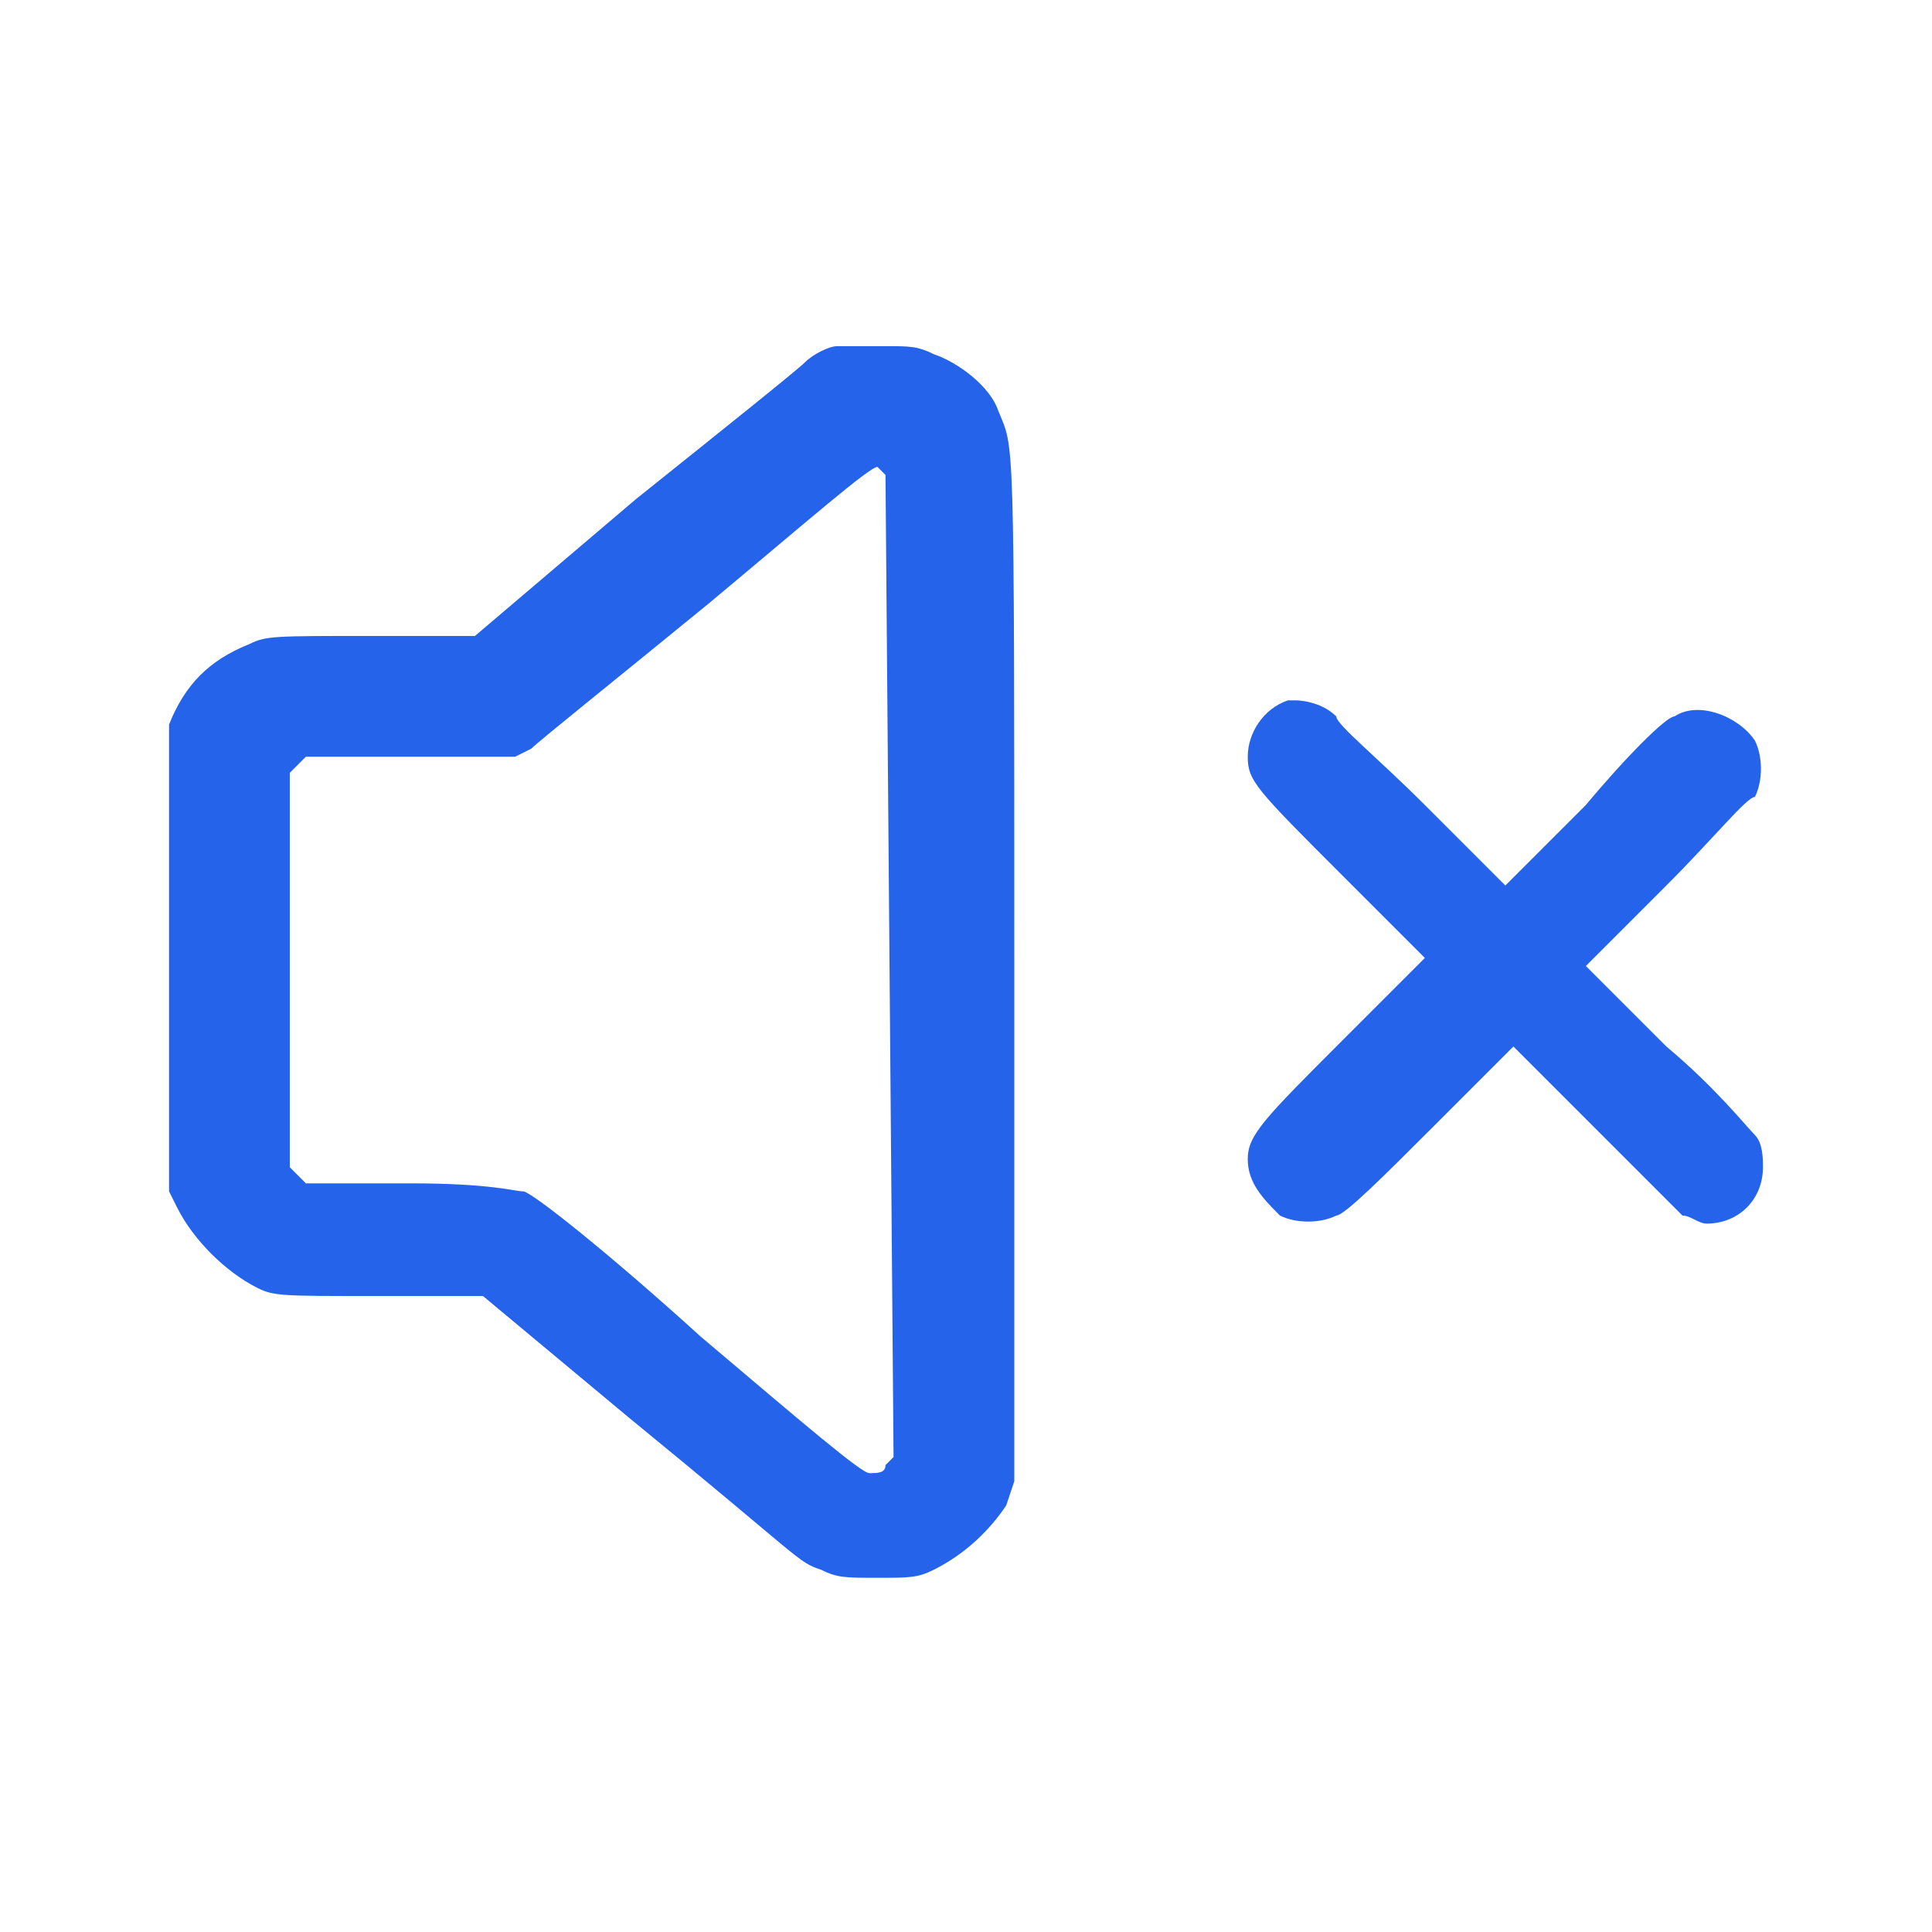
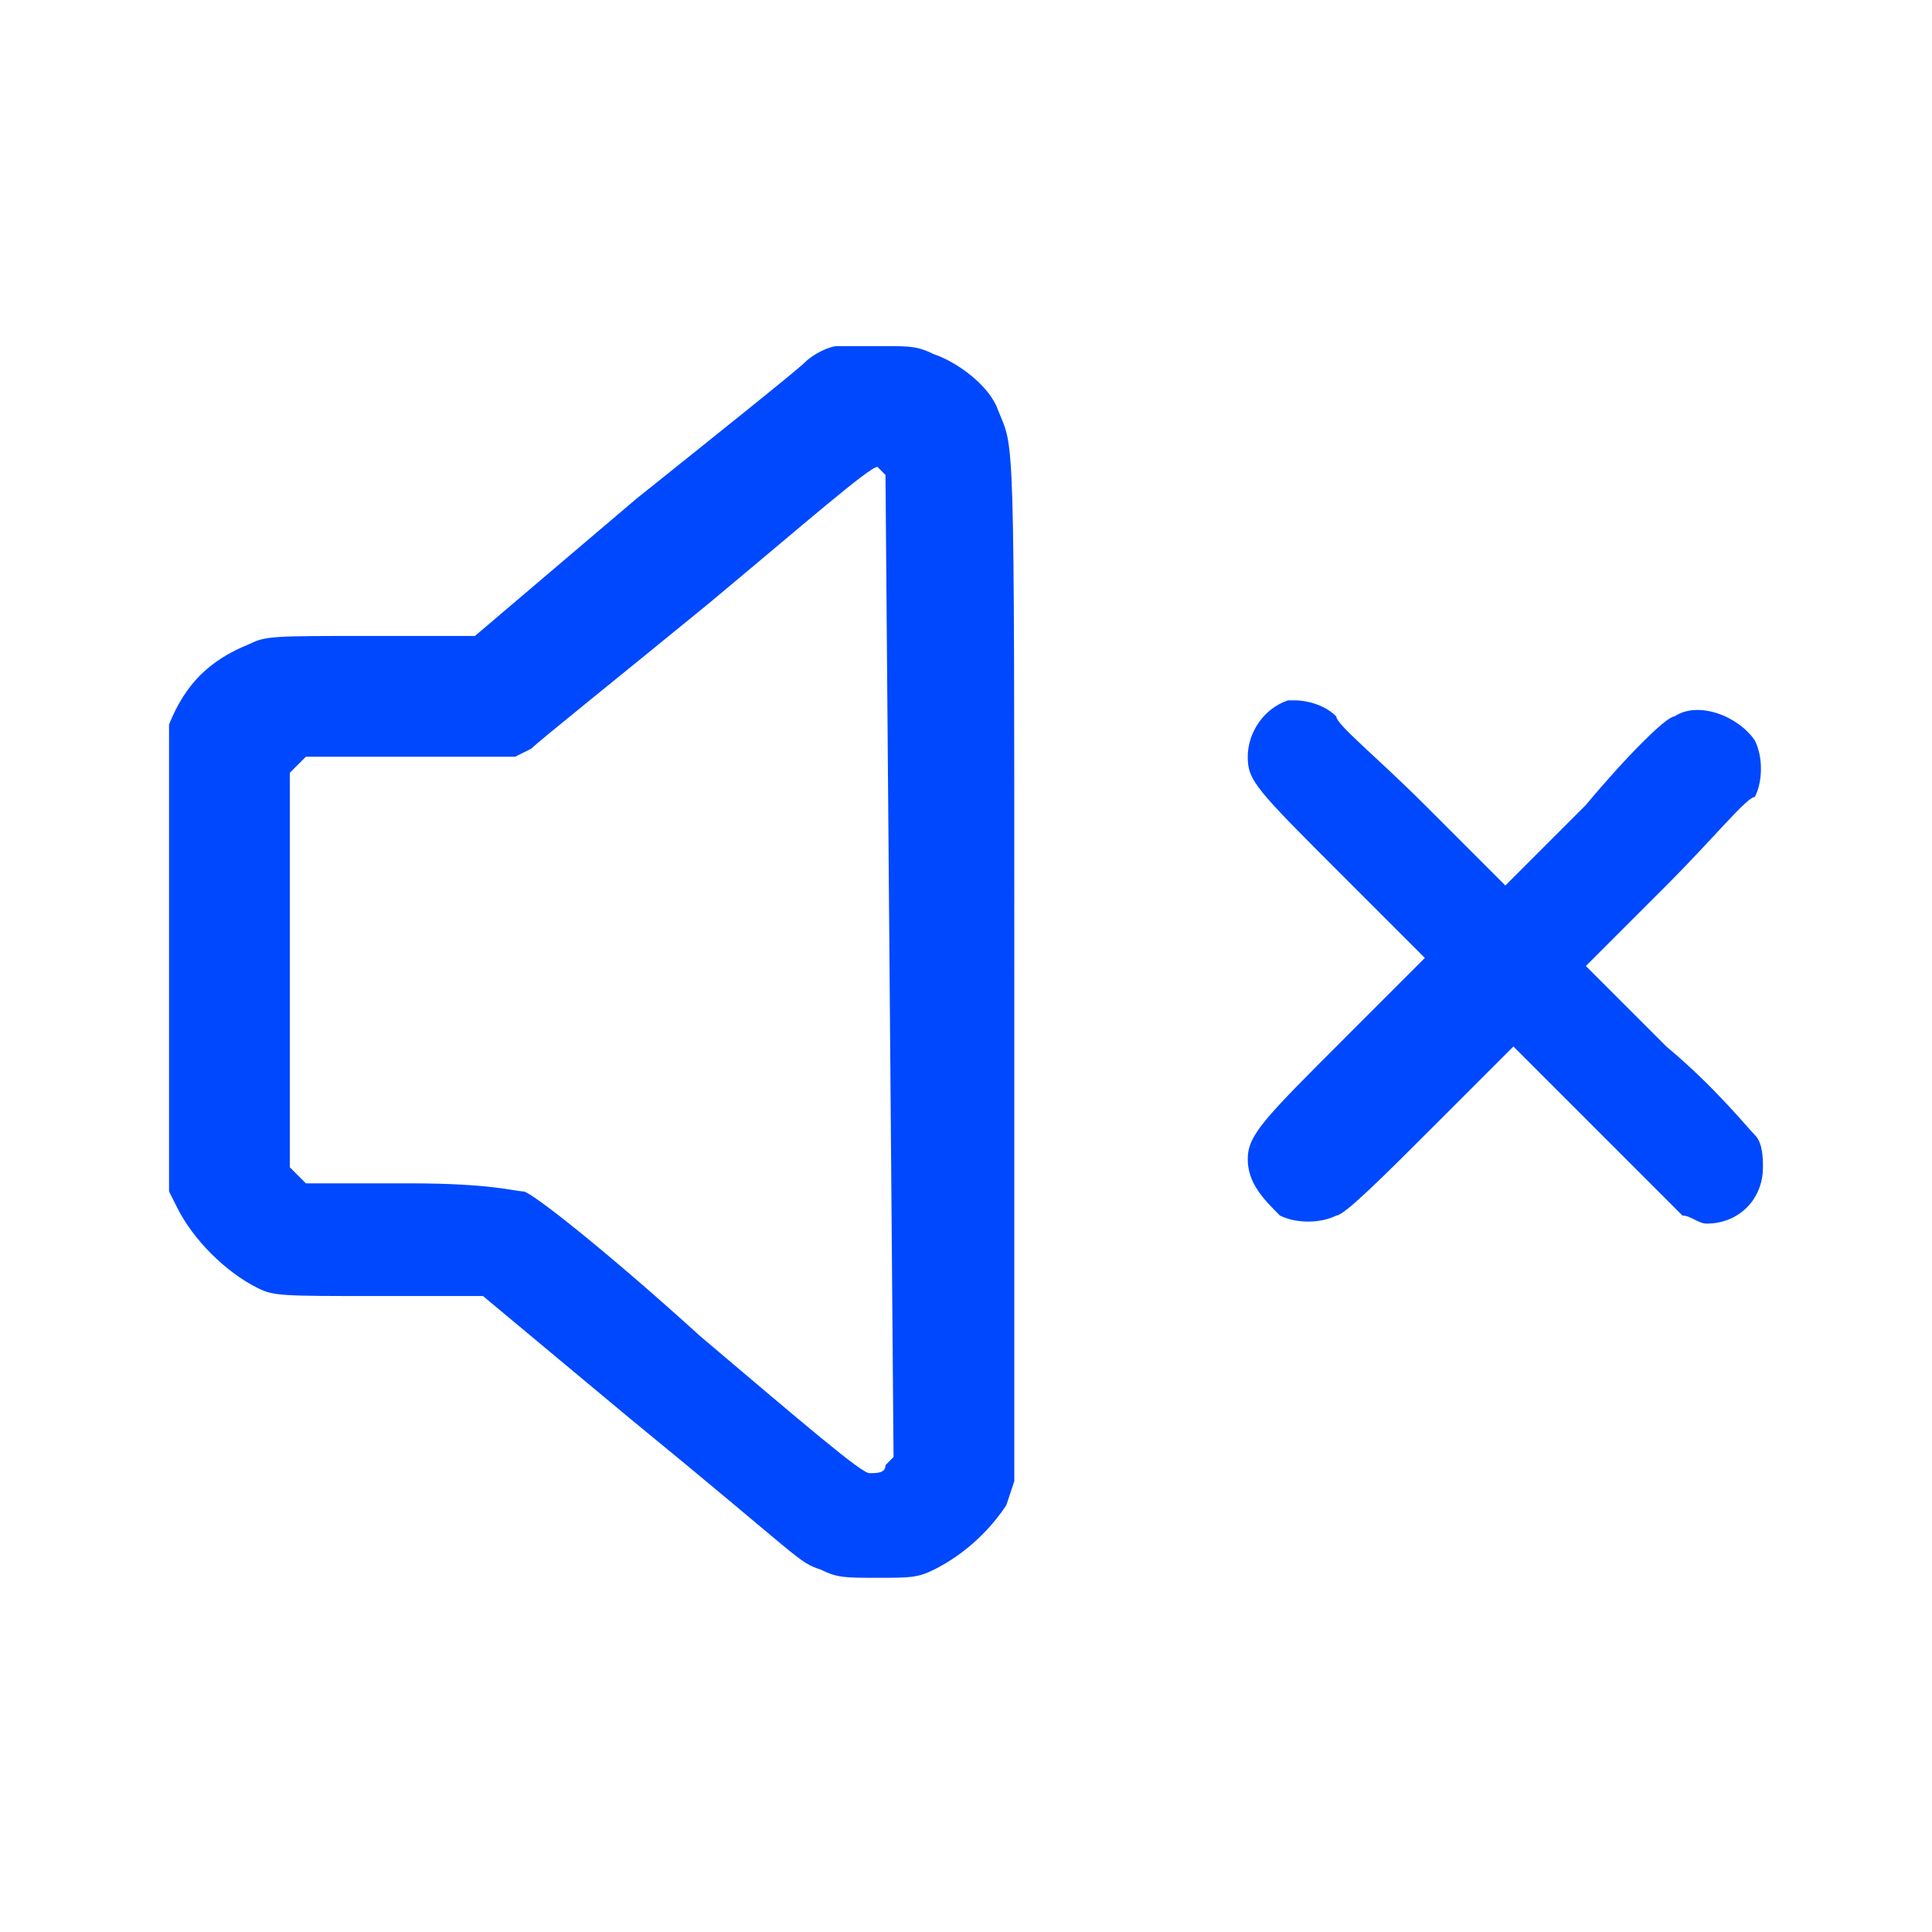
<svg xmlns="http://www.w3.org/2000/svg" version="1.1" id="Ebene_1" x="0px" y="0px" viewBox="0 0 24 24" style="enable-background:new 0 0 24 24;" xml:space="preserve">
  <style type="text/css">
- 	.st0{fill-rule:evenodd;clip-rule:evenodd;fill:#2563EB;}
+ 	.st0{fill-rule:evenodd;clip-rule:evenodd;fill:#0048FE;}
</style>
  <path class="st0" d="M10.4,4.3c-0.1,0-0.3,0.1-0.4,0.2C9.9,4.6,8.9,5.4,7.9,6.2L5.9,7.9l-1.3,0c-1.2,0-1.3,0-1.5,0.1  c-0.5,0.2-0.8,0.5-1,1L2.1,9.2v5.6L2.2,15c0.2,0.4,0.6,0.8,1,1c0.2,0.1,0.3,0.1,1.5,0.1l1.3,0l1.8,1.5c2.2,1.8,2.1,1.8,2.4,1.9  c0.2,0.1,0.3,0.1,0.7,0.1c0.4,0,0.5,0,0.7-0.1c0.4-0.2,0.7-0.5,0.9-0.8l0.1-0.3l0-6.3c0-6.9,0-6.5-0.2-7c-0.1-0.3-0.5-0.6-0.8-0.7  c-0.2-0.1-0.3-0.1-0.6-0.1C10.7,4.3,10.5,4.3,10.4,4.3 M11,5.9L11,5.9l0.1,12.2L11,18.2c0,0.1-0.1,0.1-0.2,0.1  c-0.1,0-0.8-0.6-2.1-1.7c-1.1-1-2.1-1.8-2.2-1.8c-0.1,0-0.4-0.1-1.4-0.1l-1.3,0l-0.1-0.1l-0.1-0.1V9.6l0.1-0.1l0.1-0.1l1.3,0l1.3,0  l0.2-0.1c0.1-0.1,1.1-0.9,2.2-1.8c1.2-1,2-1.7,2.1-1.7C10.9,5.8,10.9,5.8,11,5.9 M16.1,8.7c0,0-0.1,0-0.1,0  c-0.3,0.1-0.5,0.4-0.5,0.7c0,0.3,0.1,0.4,1.2,1.5c0.6,0.6,1,1,1,1s-0.5,0.5-1,1c-1,1-1.2,1.2-1.2,1.5c0,0.3,0.2,0.5,0.4,0.7  c0.2,0.1,0.5,0.1,0.7,0c0.1,0,0.6-0.5,1.2-1.1l1-1l1,1c0.6,0.6,1.1,1.1,1.1,1.1c0.1,0,0.2,0.1,0.3,0.1c0.4,0,0.7-0.3,0.7-0.7  c0-0.1,0-0.3-0.1-0.4c-0.1-0.1-0.5-0.6-1.1-1.1l-1-1l1-1c0.6-0.6,1-1.1,1.1-1.1c0.1-0.2,0.1-0.5,0-0.7c-0.2-0.3-0.7-0.5-1-0.3  c-0.1,0-0.6,0.5-1.1,1.1l-1,1l-1-1c-0.6-0.6-1.1-1-1.1-1.1C16.4,8.7,16.1,8.7,16.1,8.7" />
</svg>
